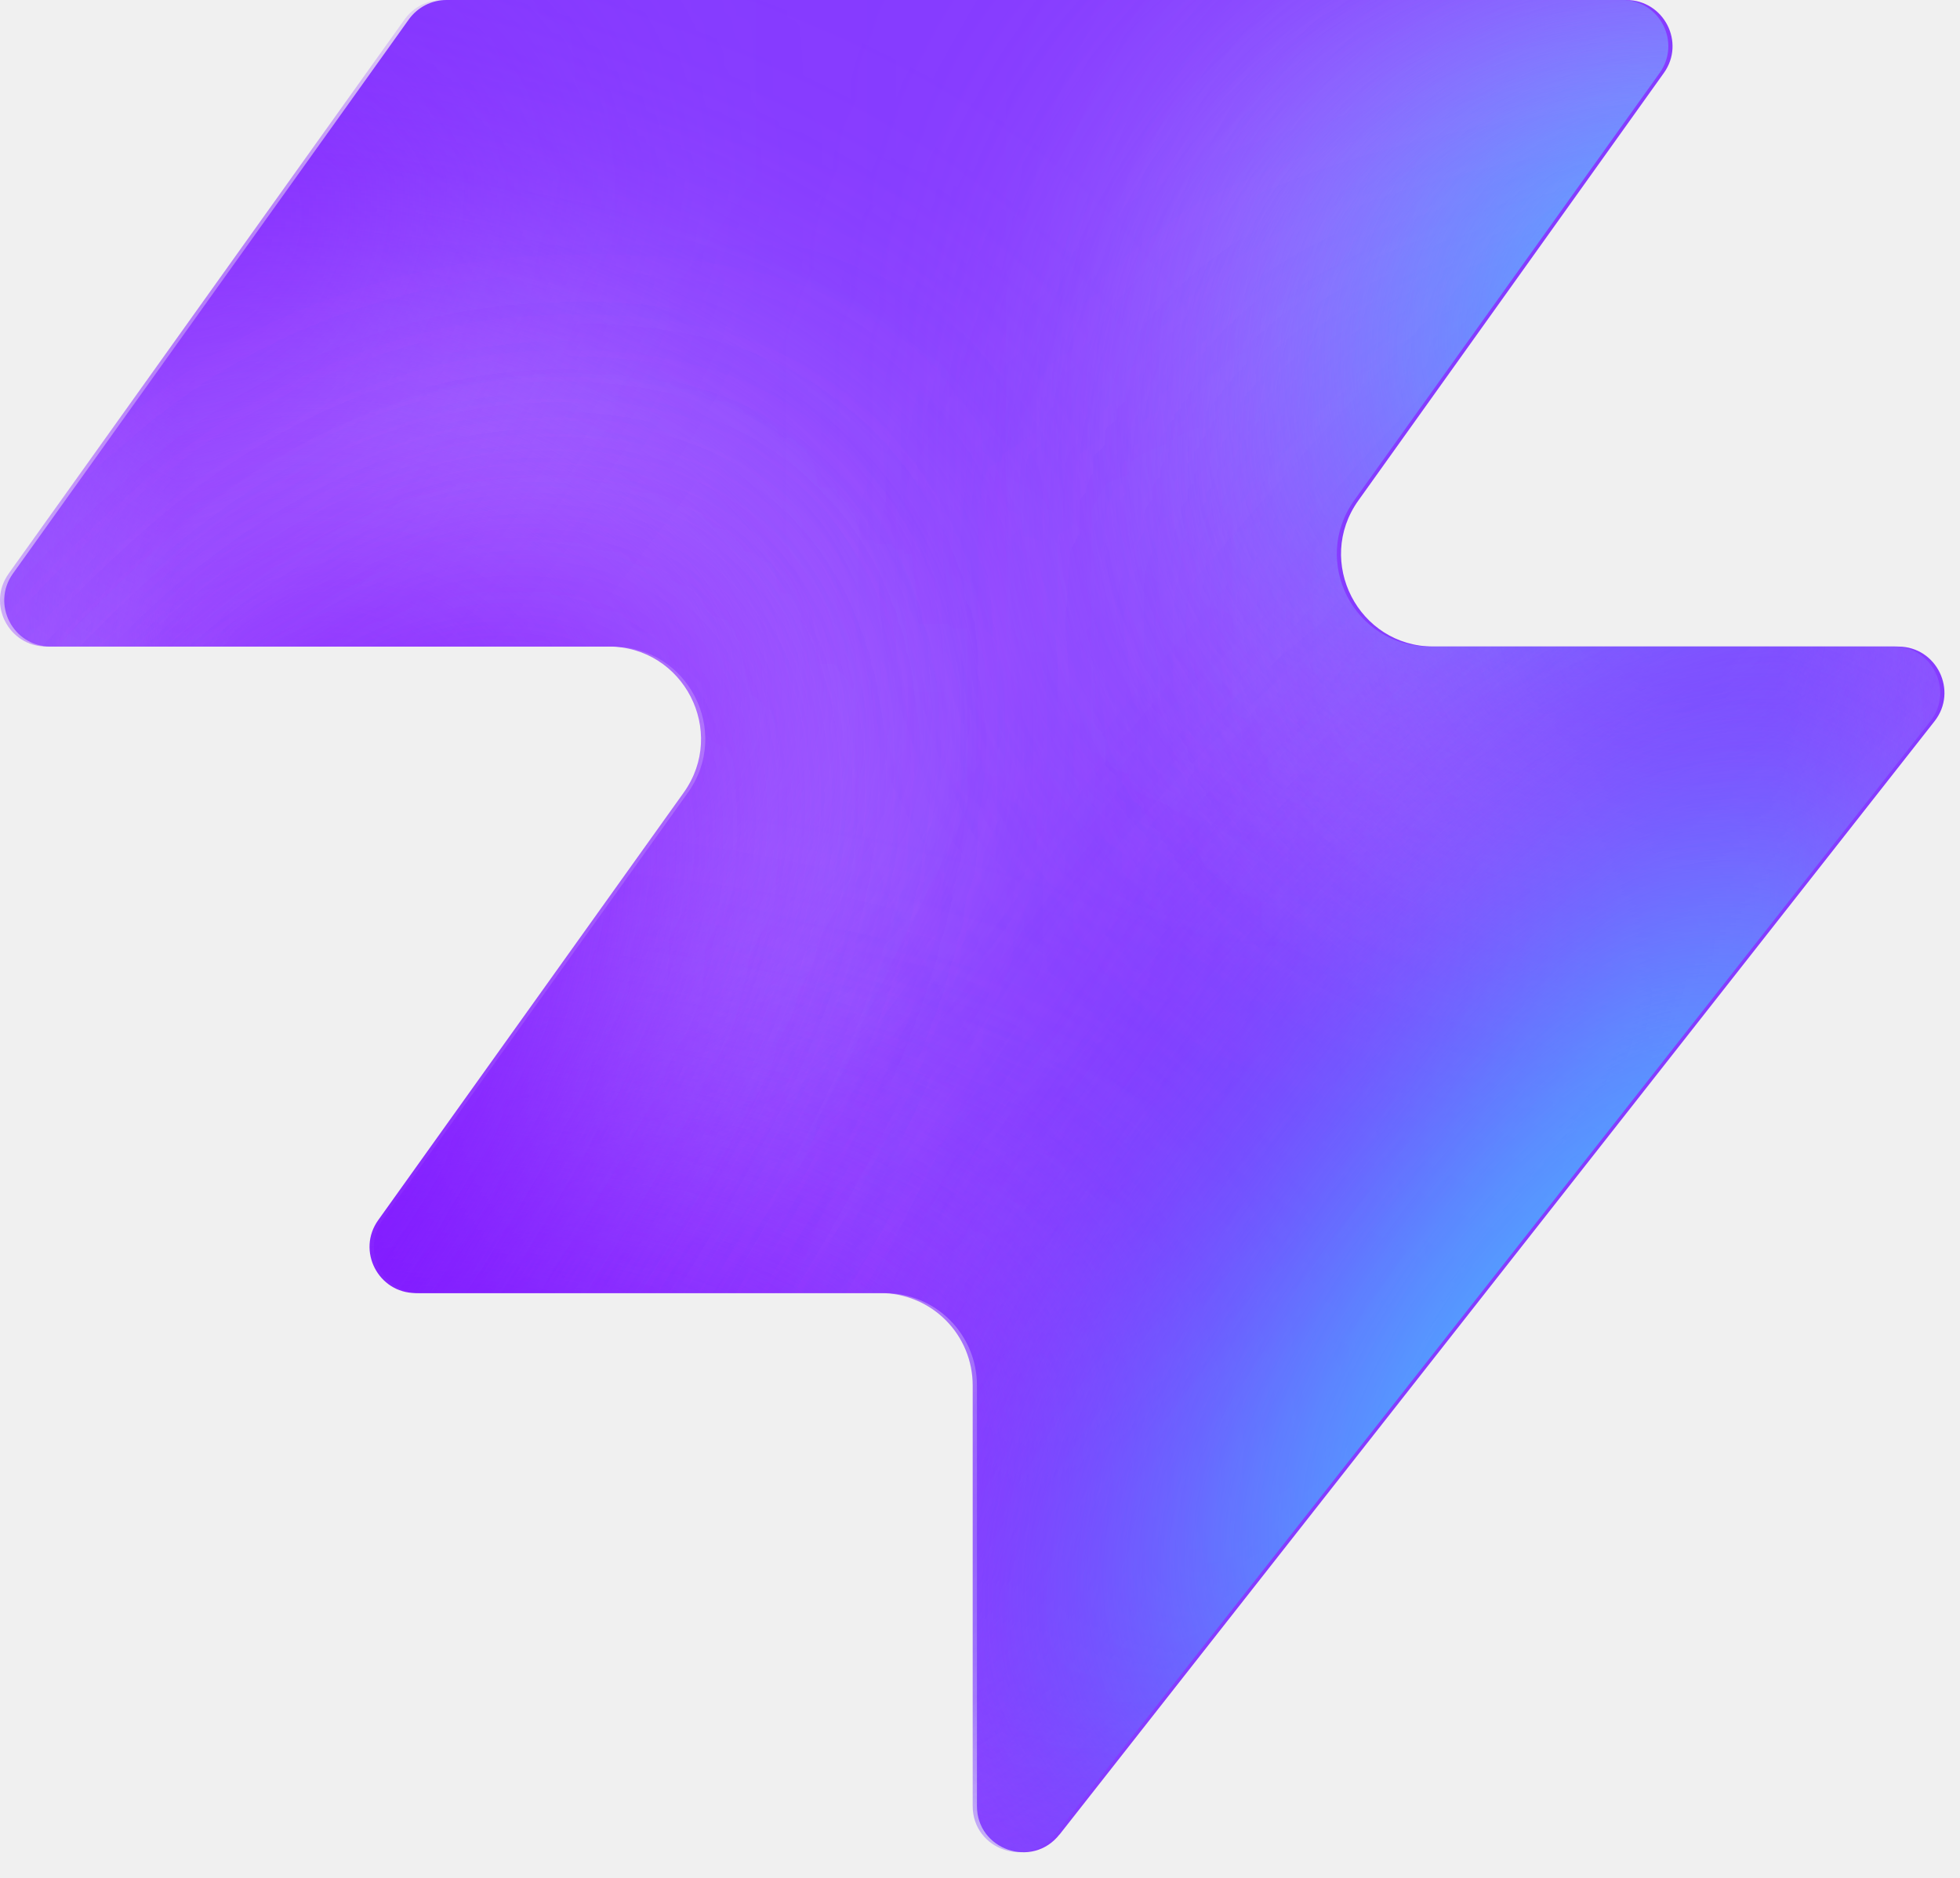
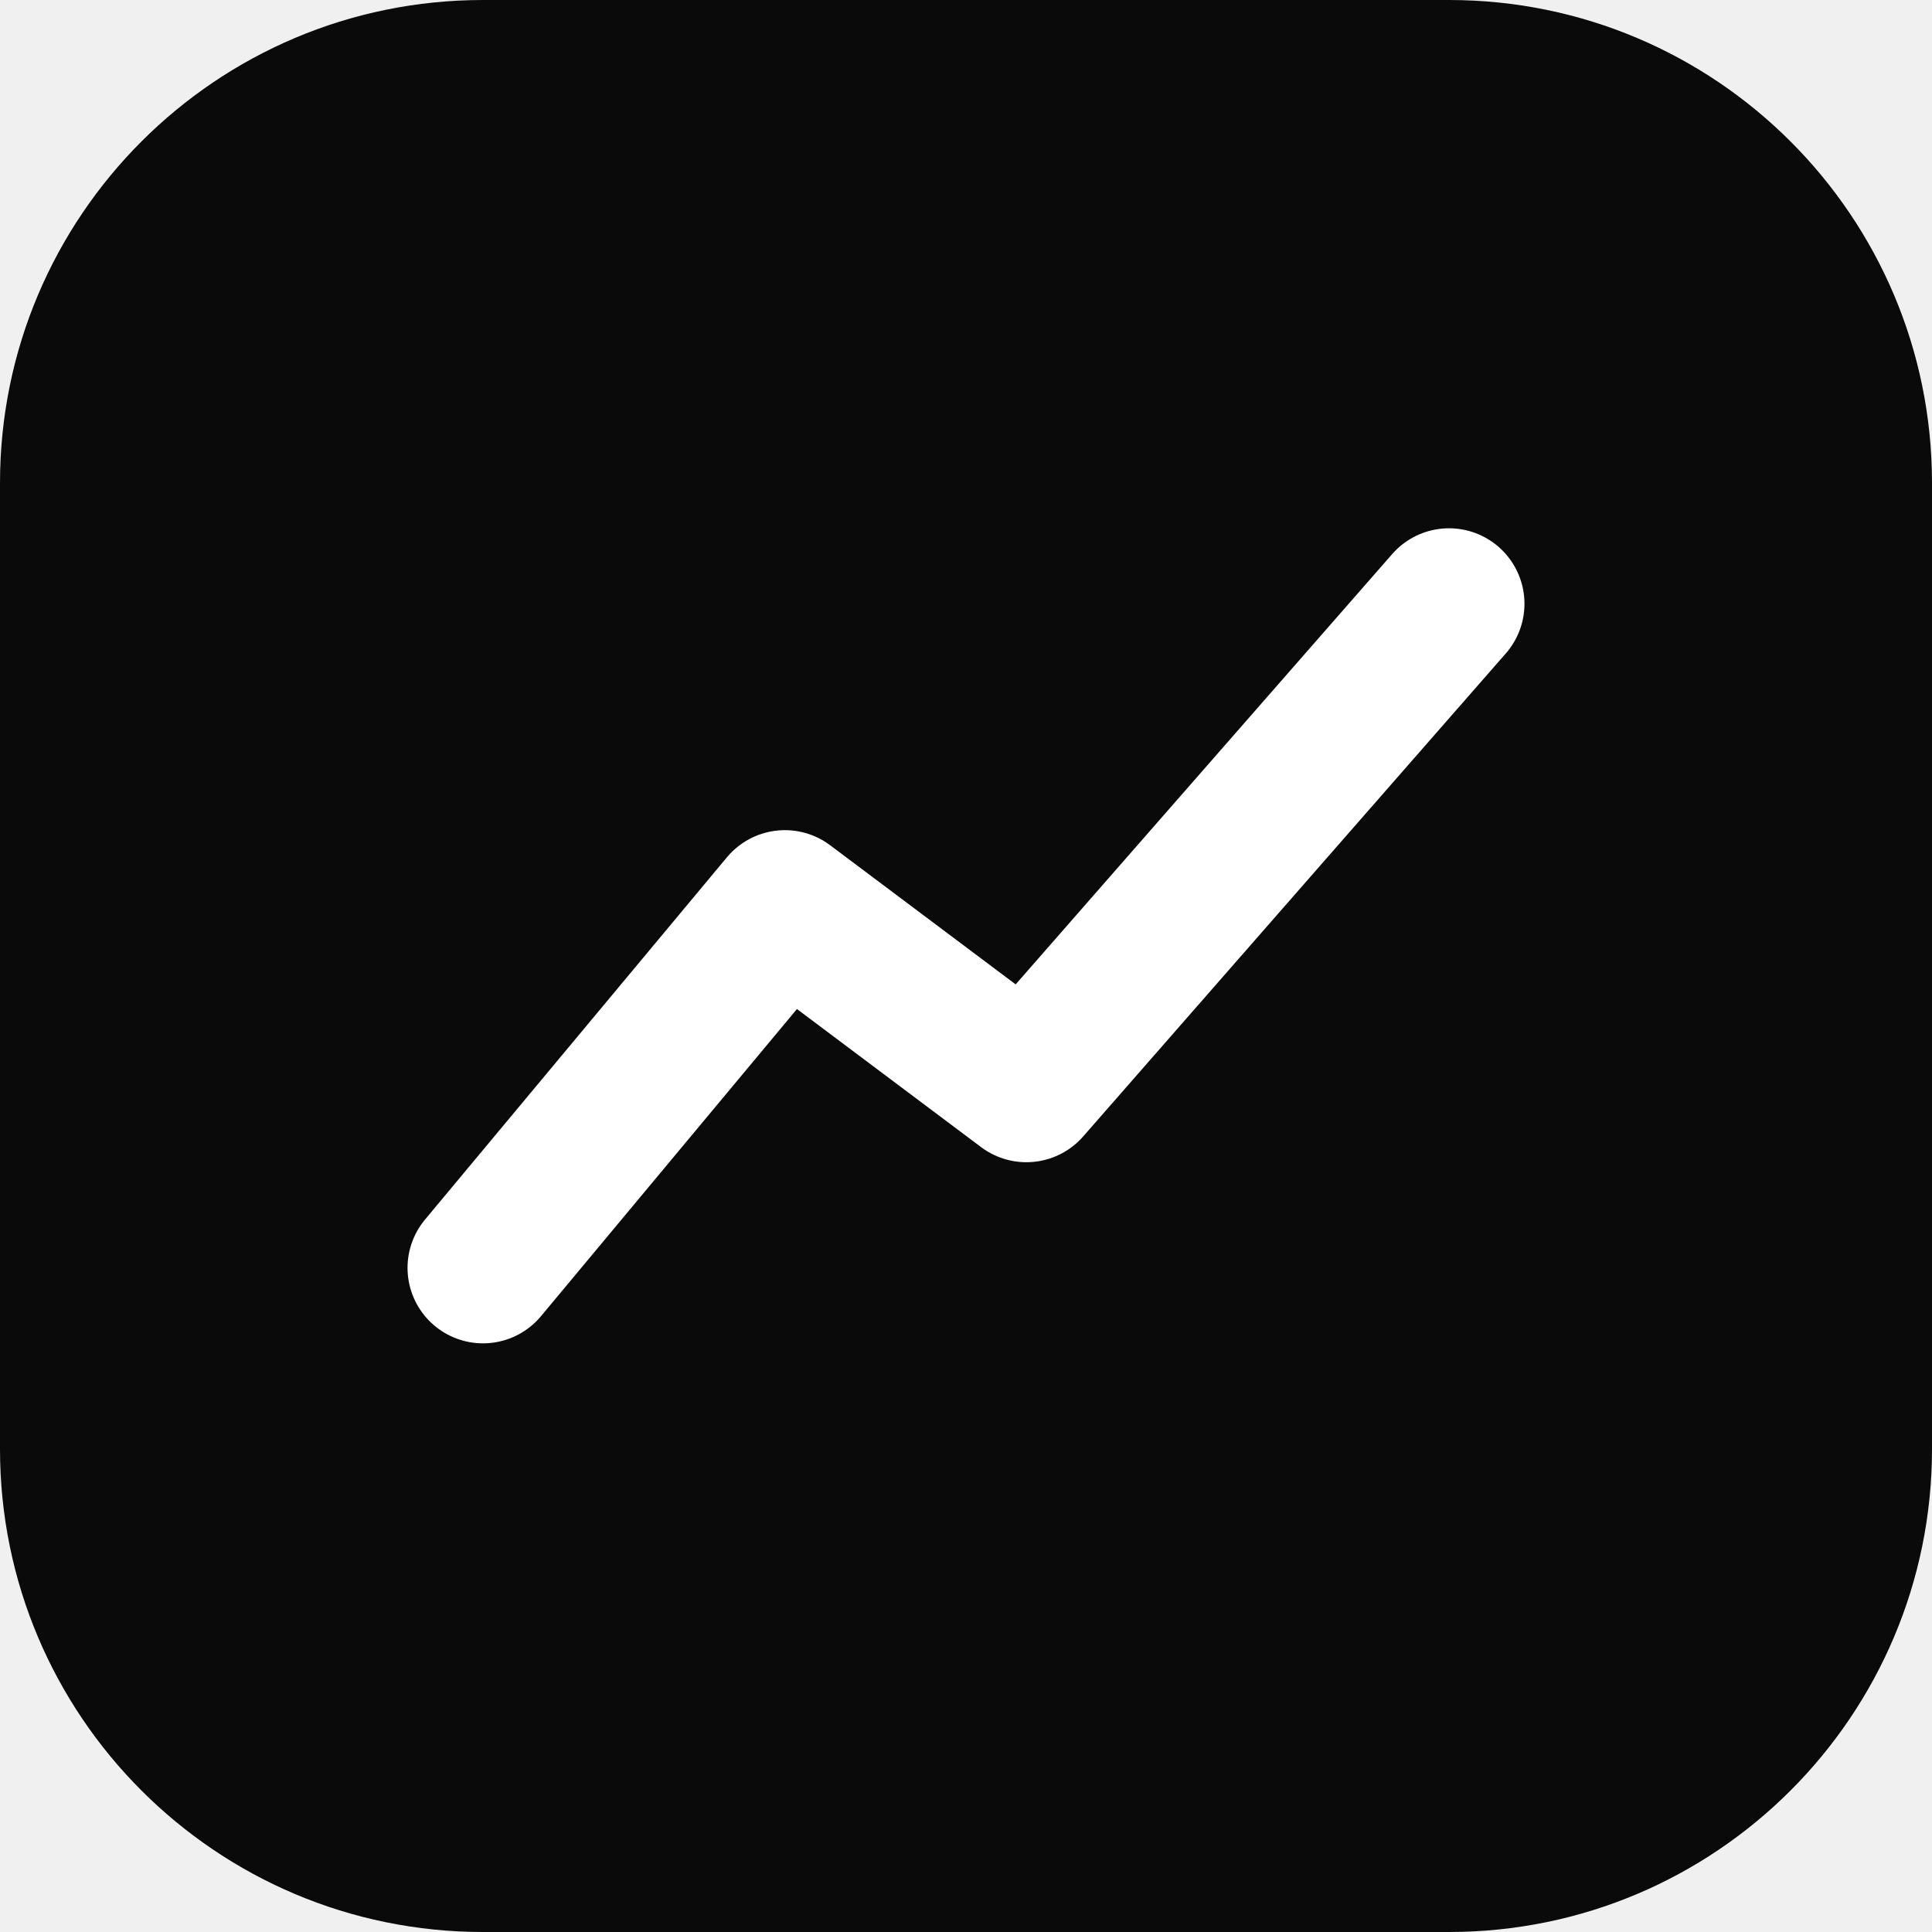
- <svg xmlns="http://www.w3.org/2000/svg" width="48" height="46" fill="none" viewBox="0 0 48 46">
-   <path fill="#863bff" d="M25.946 44.938c-.664.845-2.021.375-2.021-.698V33.937a2.26 2.26 0 0 0-2.262-2.262H10.287c-.92 0-1.456-1.04-.92-1.788l7.48-10.471c1.07-1.497 0-3.578-1.842-3.578H1.237c-.92 0-1.456-1.04-.92-1.788L10.013.474c.214-.297.556-.474.92-.474h28.894c.92 0 1.456 1.04.92 1.788l-7.48 10.471c-1.07 1.498 0 3.579 1.842 3.579h11.377c.943 0 1.473 1.088.89 1.83L25.947 44.94z" style="fill:#863bff;fill:color(display-p3 .525 .23 1);fill-opacity:1" />
-   <mask id="a" width="48" height="46" x="0" y="0" maskUnits="userSpaceOnUse" style="mask-type:alpha">
-     <path fill="#000" d="M25.842 44.938c-.664.844-2.021.375-2.021-.698V33.937a2.26 2.26 0 0 0-2.262-2.262H10.183c-.92 0-1.456-1.04-.92-1.788l7.48-10.471c1.07-1.498 0-3.579-1.842-3.579H1.133c-.92 0-1.456-1.04-.92-1.787L9.91.473c.214-.297.556-.474.92-.474h28.894c.92 0 1.456 1.04.92 1.788l-7.48 10.471c-1.07 1.498 0 3.578 1.842 3.578h11.377c.943 0 1.473 1.088.89 1.832L25.843 44.94z" style="fill:#000;fill-opacity:1" />
-   </mask>
-   <g mask="url(#a)">
-     <g filter="url(#b)">
-       <ellipse cx="5.508" cy="14.704" fill="#ede6ff" rx="5.508" ry="14.704" style="fill:#ede6ff;fill:color(display-p3 .927 .903 1);fill-opacity:1" transform="matrix(.00324 1 1 -.00324 -4.47 31.516)" />
-     </g>
-     <g filter="url(#c)">
-       <ellipse cx="10.399" cy="29.851" fill="#ede6ff" rx="10.399" ry="29.851" style="fill:#ede6ff;fill:color(display-p3 .927 .903 1);fill-opacity:1" transform="matrix(.00324 1 1 -.00324 -39.328 7.883)" />
-     </g>
-     <g filter="url(#d)">
-       <ellipse cx="5.508" cy="30.487" fill="#7e14ff" rx="5.508" ry="30.487" style="fill:#7e14ff;fill:color(display-p3 .492 .077 1);fill-opacity:1" transform="rotate(89.814 -25.913 -14.639)scale(1 -1)" />
-     </g>
-     <g filter="url(#e)">
-       <ellipse cx="5.508" cy="30.599" fill="#7e14ff" rx="5.508" ry="30.599" style="fill:#7e14ff;fill:color(display-p3 .492 .077 1);fill-opacity:1" transform="rotate(89.814 -32.644 -3.334)scale(1 -1)" />
-     </g>
-     <g filter="url(#f)">
-       <ellipse cx="5.508" cy="30.599" fill="#7e14ff" rx="5.508" ry="30.599" style="fill:#7e14ff;fill:color(display-p3 .492 .077 1);fill-opacity:1" transform="matrix(.00324 1 1 -.00324 -34.34 30.47)" />
-     </g>
-     <g filter="url(#g)">
-       <ellipse cx="14.072" cy="22.078" fill="#ede6ff" rx="14.072" ry="22.078" style="fill:#ede6ff;fill:color(display-p3 .927 .903 1);fill-opacity:1" transform="rotate(93.35 24.506 48.493)scale(-1 1)" />
-     </g>
-     <g filter="url(#h)">
-       <ellipse cx="3.47" cy="21.501" fill="#7e14ff" rx="3.47" ry="21.501" style="fill:#7e14ff;fill:color(display-p3 .492 .077 1);fill-opacity:1" transform="rotate(89.009 28.708 47.59)scale(-1 1)" />
-     </g>
-     <g filter="url(#i)">
-       <ellipse cx="3.47" cy="21.501" fill="#7e14ff" rx="3.47" ry="21.501" style="fill:#7e14ff;fill:color(display-p3 .492 .077 1);fill-opacity:1" transform="rotate(89.009 28.708 47.59)scale(-1 1)" />
-     </g>
-     <g filter="url(#j)">
-       <ellipse cx=".387" cy="8.972" fill="#7e14ff" rx="4.407" ry="29.108" style="fill:#7e14ff;fill:color(display-p3 .492 .077 1);fill-opacity:1" transform="rotate(39.51 .387 8.972)" />
-     </g>
-     <g filter="url(#k)">
-       <ellipse cx="47.523" cy="-6.092" fill="#7e14ff" rx="4.407" ry="29.108" style="fill:#7e14ff;fill:color(display-p3 .492 .077 1);fill-opacity:1" transform="rotate(37.892 47.523 -6.092)" />
-     </g>
-     <g filter="url(#l)">
-       <ellipse cx="41.412" cy="6.333" fill="#47bfff" rx="5.971" ry="9.665" style="fill:#47bfff;fill:color(display-p3 .28 .748 1);fill-opacity:1" transform="rotate(37.892 41.412 6.333)" />
-     </g>
-     <g filter="url(#m)">
-       <ellipse cx="-1.879" cy="38.332" fill="#7e14ff" rx="4.407" ry="29.108" style="fill:#7e14ff;fill:color(display-p3 .492 .077 1);fill-opacity:1" transform="rotate(37.892 -1.88 38.332)" />
-     </g>
-     <g filter="url(#n)">
-       <ellipse cx="-1.879" cy="38.332" fill="#7e14ff" rx="4.407" ry="29.108" style="fill:#7e14ff;fill:color(display-p3 .492 .077 1);fill-opacity:1" transform="rotate(37.892 -1.88 38.332)" />
-     </g>
-     <g filter="url(#o)">
-       <ellipse cx="35.651" cy="29.907" fill="#7e14ff" rx="4.407" ry="29.108" style="fill:#7e14ff;fill:color(display-p3 .492 .077 1);fill-opacity:1" transform="rotate(37.892 35.651 29.907)" />
-     </g>
-     <g filter="url(#p)">
-       <ellipse cx="38.418" cy="32.4" fill="#47bfff" rx="5.971" ry="15.297" style="fill:#47bfff;fill:color(display-p3 .28 .748 1);fill-opacity:1" transform="rotate(37.892 38.418 32.4)" />
-     </g>
-   </g>
-   <defs>
-     <filter id="b" width="60.045" height="41.654" x="-19.77" y="16.149" color-interpolation-filters="sRGB" filterUnits="userSpaceOnUse">
-       <feFlood flood-opacity="0" result="BackgroundImageFix" />
-       <feBlend in="SourceGraphic" in2="BackgroundImageFix" result="shape" />
-       <feGaussianBlur result="effect1_foregroundBlur_2002_17158" stdDeviation="7.659" />
-     </filter>
-     <filter id="c" width="90.34" height="51.437" x="-54.613" y="-7.533" color-interpolation-filters="sRGB" filterUnits="userSpaceOnUse">
-       <feFlood flood-opacity="0" result="BackgroundImageFix" />
-       <feBlend in="SourceGraphic" in2="BackgroundImageFix" result="shape" />
-       <feGaussianBlur result="effect1_foregroundBlur_2002_17158" stdDeviation="7.659" />
-     </filter>
-     <filter id="d" width="79.355" height="29.4" x="-49.64" y="2.03" color-interpolation-filters="sRGB" filterUnits="userSpaceOnUse">
-       <feFlood flood-opacity="0" result="BackgroundImageFix" />
-       <feBlend in="SourceGraphic" in2="BackgroundImageFix" result="shape" />
-       <feGaussianBlur result="effect1_foregroundBlur_2002_17158" stdDeviation="4.596" />
-     </filter>
-     <filter id="e" width="79.579" height="29.4" x="-45.045" y="20.029" color-interpolation-filters="sRGB" filterUnits="userSpaceOnUse">
-       <feFlood flood-opacity="0" result="BackgroundImageFix" />
-       <feBlend in="SourceGraphic" in2="BackgroundImageFix" result="shape" />
-       <feGaussianBlur result="effect1_foregroundBlur_2002_17158" stdDeviation="4.596" />
-     </filter>
-     <filter id="f" width="79.579" height="29.4" x="-43.513" y="21.178" color-interpolation-filters="sRGB" filterUnits="userSpaceOnUse">
-       <feFlood flood-opacity="0" result="BackgroundImageFix" />
-       <feBlend in="SourceGraphic" in2="BackgroundImageFix" result="shape" />
-       <feGaussianBlur result="effect1_foregroundBlur_2002_17158" stdDeviation="4.596" />
-     </filter>
-     <filter id="g" width="74.749" height="58.852" x="15.756" y="-17.901" color-interpolation-filters="sRGB" filterUnits="userSpaceOnUse">
-       <feFlood flood-opacity="0" result="BackgroundImageFix" />
-       <feBlend in="SourceGraphic" in2="BackgroundImageFix" result="shape" />
-       <feGaussianBlur result="effect1_foregroundBlur_2002_17158" stdDeviation="7.659" />
-     </filter>
-     <filter id="h" width="61.377" height="25.362" x="23.548" y="2.284" color-interpolation-filters="sRGB" filterUnits="userSpaceOnUse">
-       <feFlood flood-opacity="0" result="BackgroundImageFix" />
-       <feBlend in="SourceGraphic" in2="BackgroundImageFix" result="shape" />
-       <feGaussianBlur result="effect1_foregroundBlur_2002_17158" stdDeviation="4.596" />
-     </filter>
-     <filter id="i" width="61.377" height="25.362" x="23.548" y="2.284" color-interpolation-filters="sRGB" filterUnits="userSpaceOnUse">
-       <feFlood flood-opacity="0" result="BackgroundImageFix" />
-       <feBlend in="SourceGraphic" in2="BackgroundImageFix" result="shape" />
-       <feGaussianBlur result="effect1_foregroundBlur_2002_17158" stdDeviation="4.596" />
-     </filter>
-     <filter id="j" width="56.045" height="63.649" x="-27.636" y="-22.853" color-interpolation-filters="sRGB" filterUnits="userSpaceOnUse">
-       <feFlood flood-opacity="0" result="BackgroundImageFix" />
-       <feBlend in="SourceGraphic" in2="BackgroundImageFix" result="shape" />
-       <feGaussianBlur result="effect1_foregroundBlur_2002_17158" stdDeviation="4.596" />
-     </filter>
-     <filter id="k" width="54.814" height="64.646" x="20.116" y="-38.415" color-interpolation-filters="sRGB" filterUnits="userSpaceOnUse">
-       <feFlood flood-opacity="0" result="BackgroundImageFix" />
-       <feBlend in="SourceGraphic" in2="BackgroundImageFix" result="shape" />
-       <feGaussianBlur result="effect1_foregroundBlur_2002_17158" stdDeviation="4.596" />
-     </filter>
-     <filter id="l" width="33.541" height="35.313" x="24.641" y="-11.323" color-interpolation-filters="sRGB" filterUnits="userSpaceOnUse">
-       <feFlood flood-opacity="0" result="BackgroundImageFix" />
-       <feBlend in="SourceGraphic" in2="BackgroundImageFix" result="shape" />
-       <feGaussianBlur result="effect1_foregroundBlur_2002_17158" stdDeviation="4.596" />
-     </filter>
-     <filter id="m" width="54.814" height="64.646" x="-29.286" y="6.009" color-interpolation-filters="sRGB" filterUnits="userSpaceOnUse">
-       <feFlood flood-opacity="0" result="BackgroundImageFix" />
-       <feBlend in="SourceGraphic" in2="BackgroundImageFix" result="shape" />
-       <feGaussianBlur result="effect1_foregroundBlur_2002_17158" stdDeviation="4.596" />
-     </filter>
-     <filter id="n" width="54.814" height="64.646" x="-29.286" y="6.009" color-interpolation-filters="sRGB" filterUnits="userSpaceOnUse">
-       <feFlood flood-opacity="0" result="BackgroundImageFix" />
-       <feBlend in="SourceGraphic" in2="BackgroundImageFix" result="shape" />
-       <feGaussianBlur result="effect1_foregroundBlur_2002_17158" stdDeviation="4.596" />
-     </filter>
-     <filter id="o" width="54.814" height="64.646" x="8.244" y="-2.416" color-interpolation-filters="sRGB" filterUnits="userSpaceOnUse">
-       <feFlood flood-opacity="0" result="BackgroundImageFix" />
-       <feBlend in="SourceGraphic" in2="BackgroundImageFix" result="shape" />
-       <feGaussianBlur result="effect1_foregroundBlur_2002_17158" stdDeviation="4.596" />
-     </filter>
-     <filter id="p" width="39.409" height="43.623" x="18.713" y="10.588" color-interpolation-filters="sRGB" filterUnits="userSpaceOnUse">
-       <feFlood flood-opacity="0" result="BackgroundImageFix" />
-       <feBlend in="SourceGraphic" in2="BackgroundImageFix" result="shape" />
-       <feGaussianBlur result="effect1_foregroundBlur_2002_17158" stdDeviation="4.596" />
-     </filter>
-   </defs>
+ <svg xmlns="http://www.w3.org/2000/svg" viewBox="0 0 32 32">
+   <rect width="32" height="32" rx="8" fill="#0a0a0a" />
+   <path d="M8 21l5-6 4 3 7-8" fill="none" stroke="#fff" stroke-width="2.5" stroke-linecap="round" stroke-linejoin="round" />
</svg>
